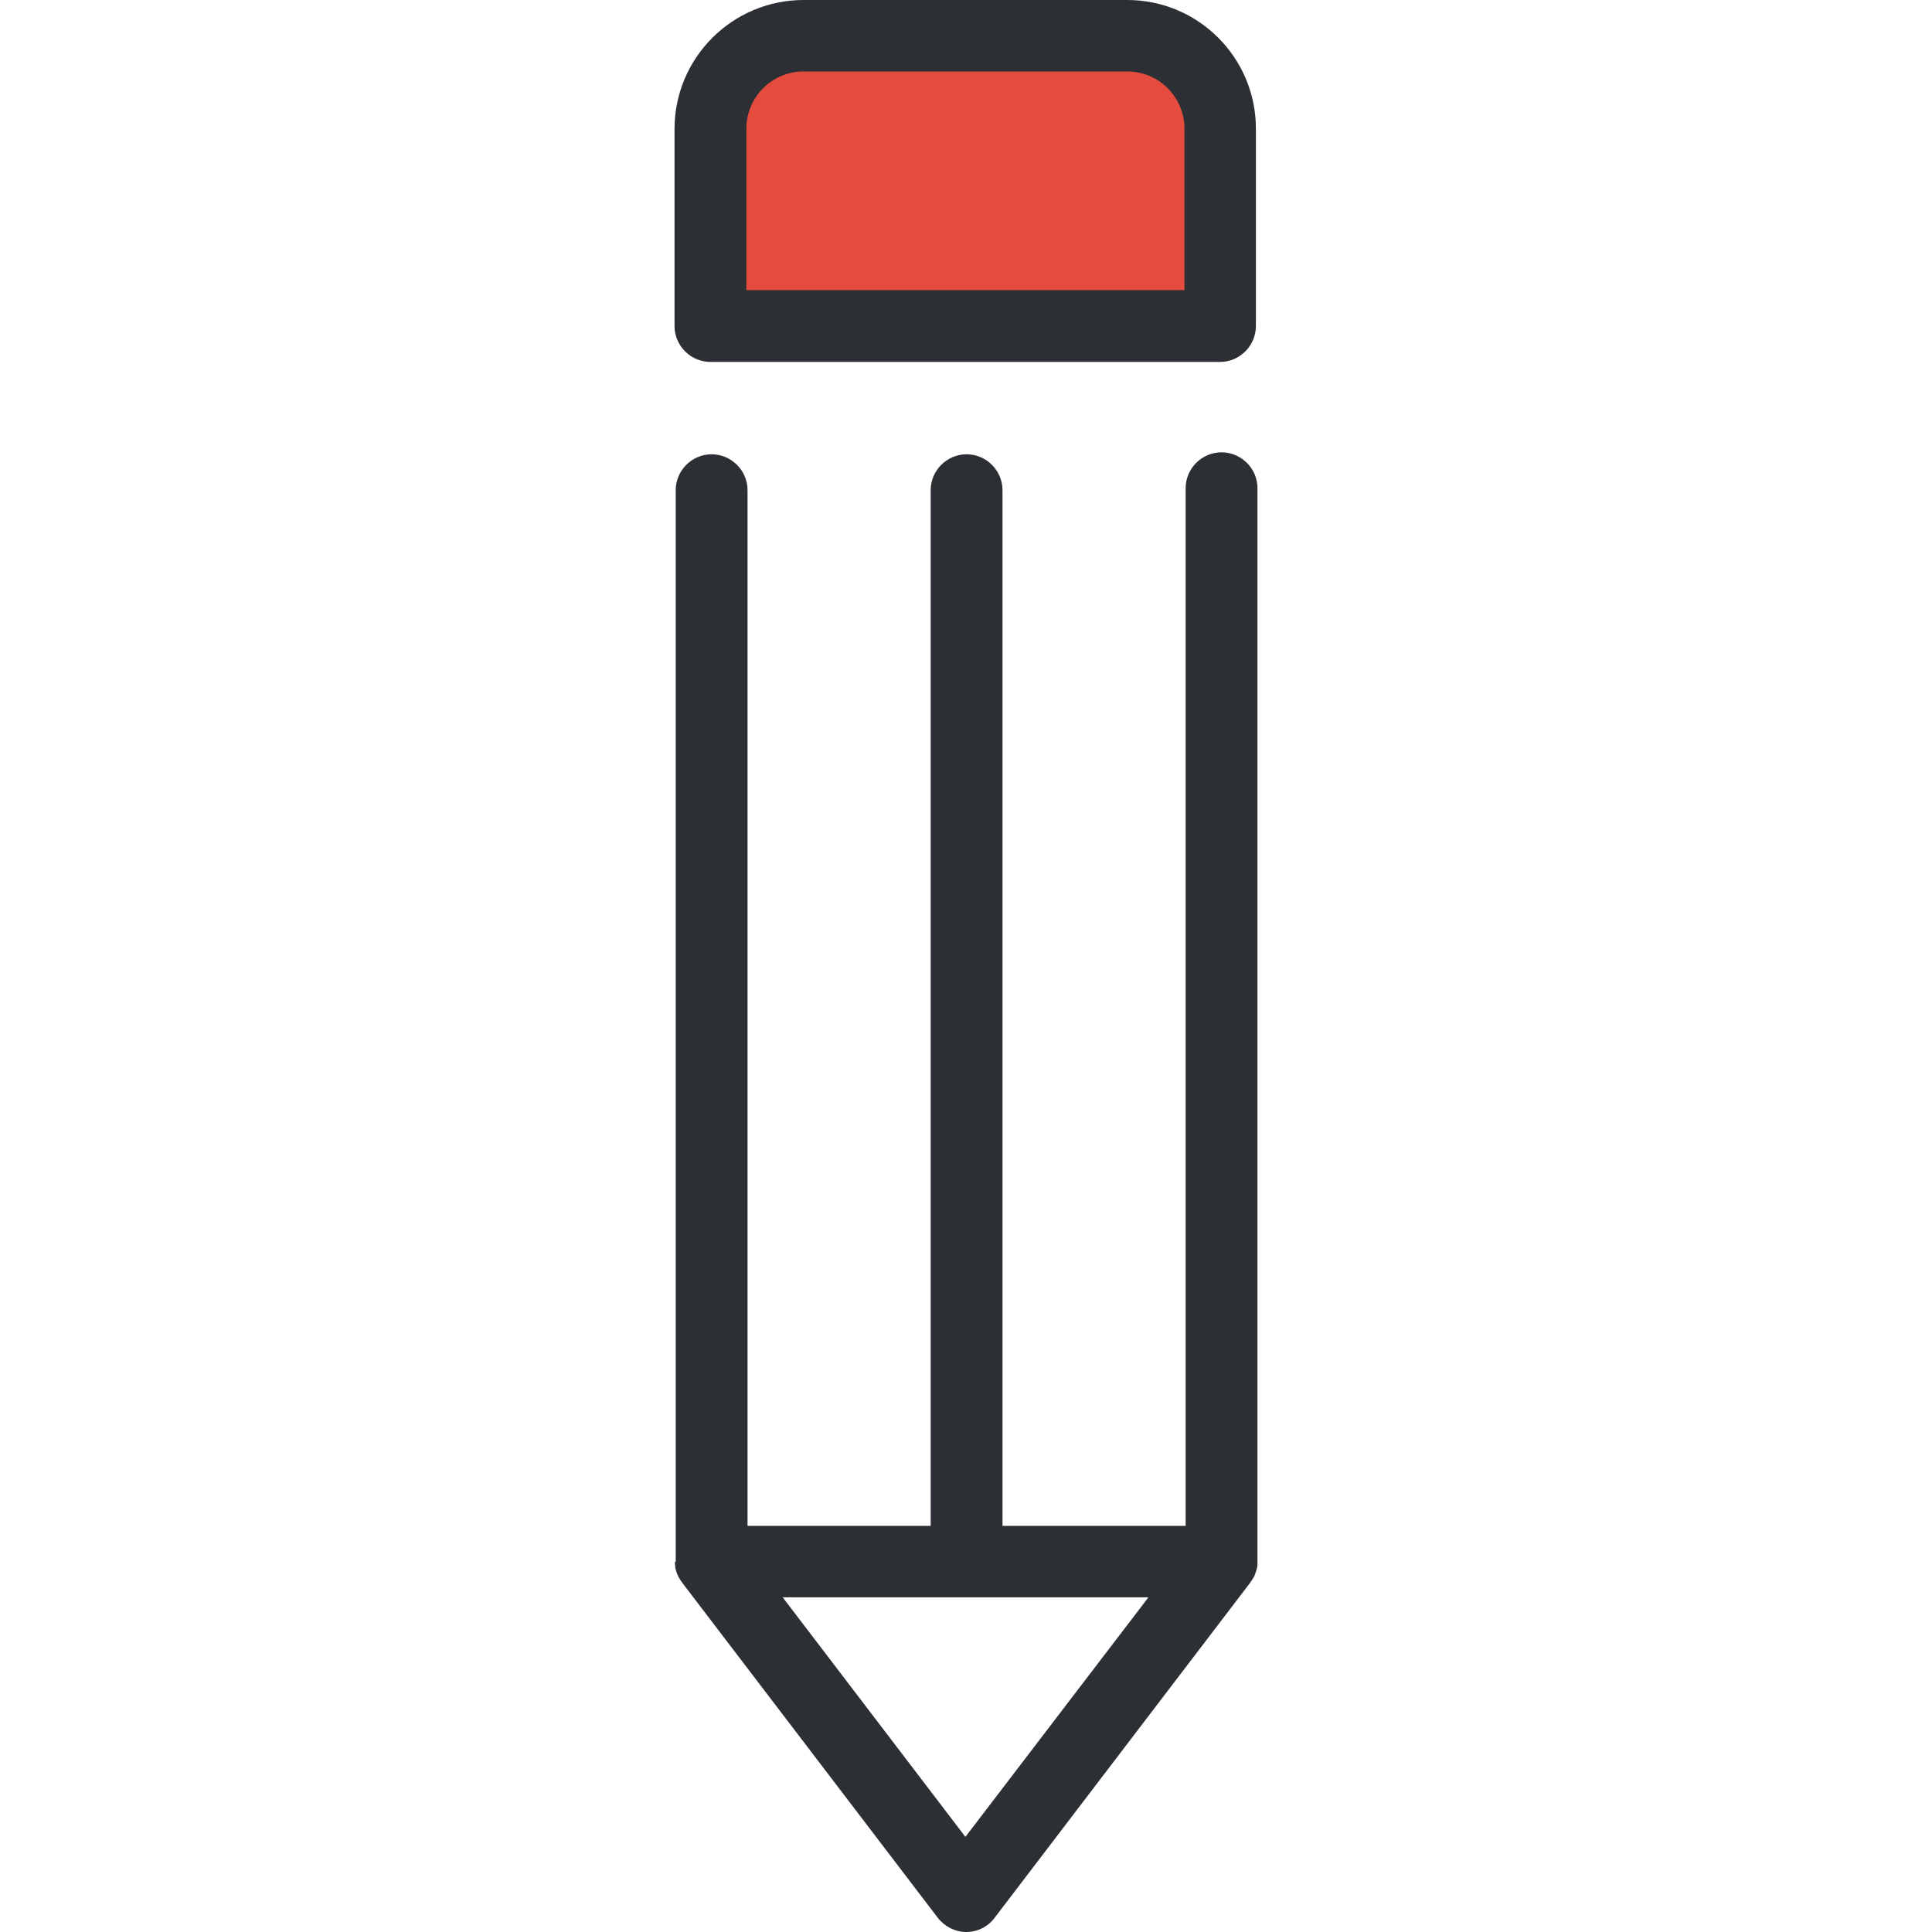
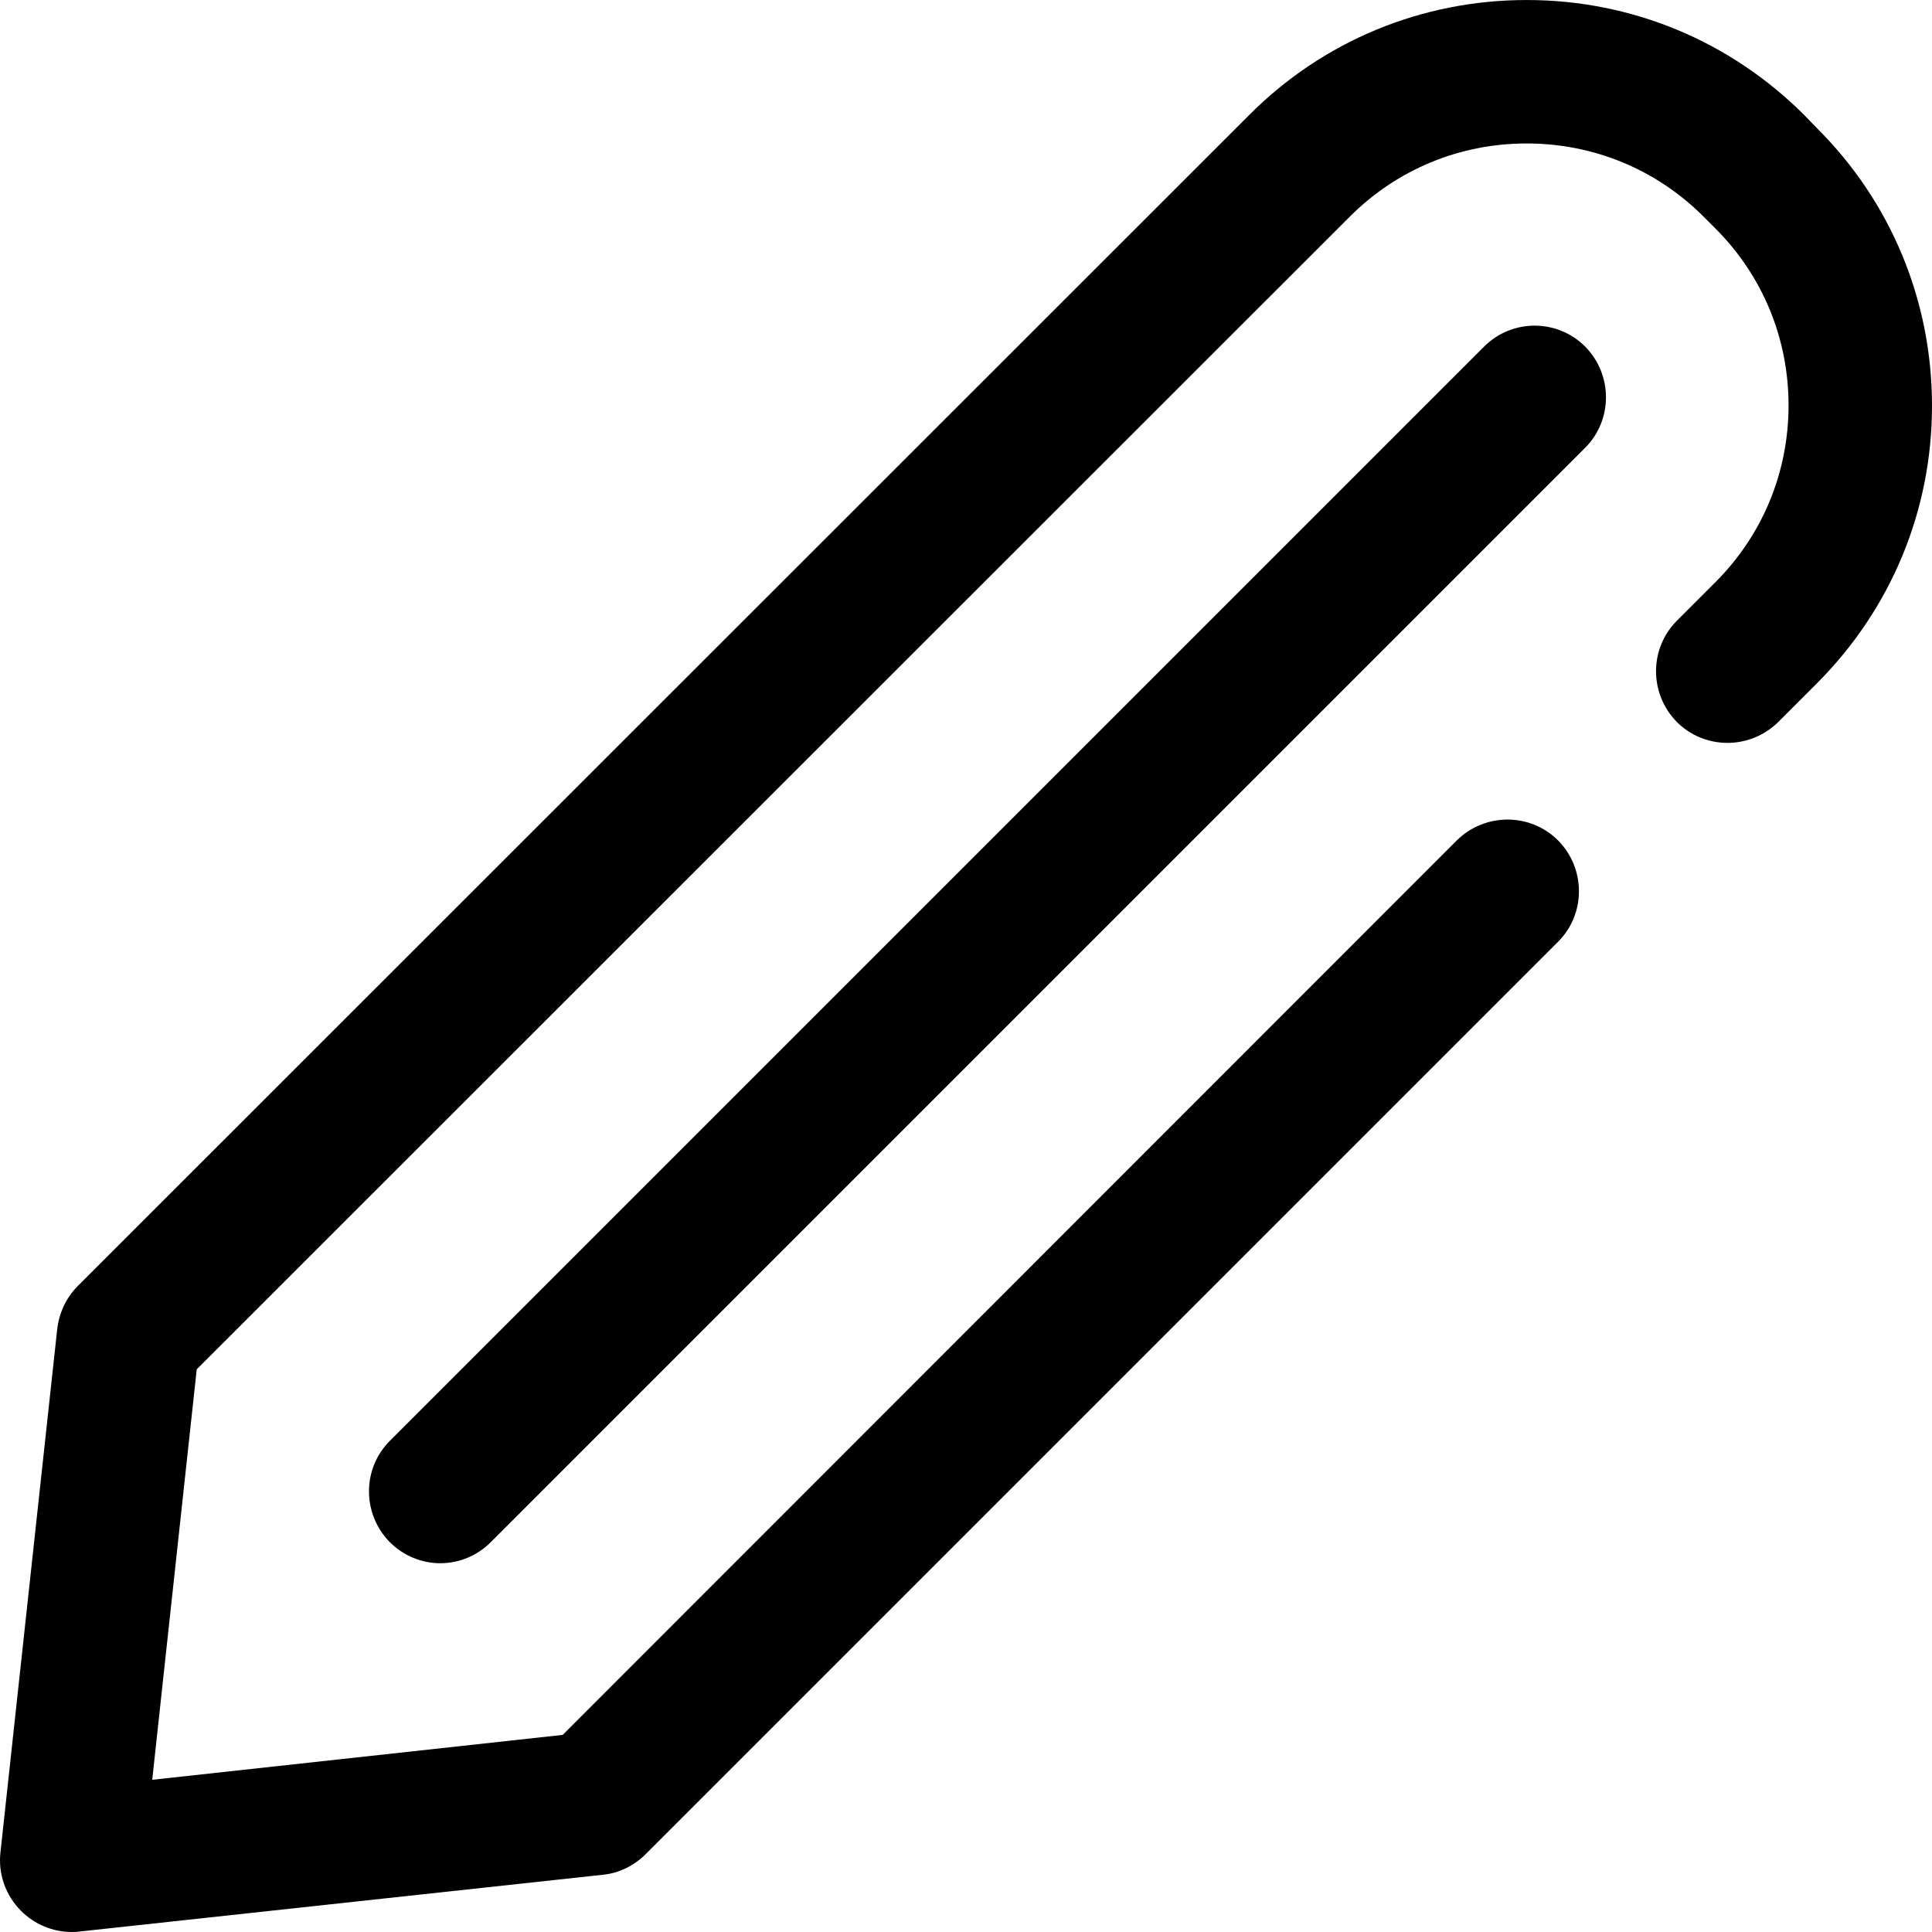
- <svg xmlns="http://www.w3.org/2000/svg" version="1.1" id="Layer_1" x="0px" y="0px" viewBox="0 0 489.5 489.5" style="enable-background:new 0 0 489.5 489.5;" xml:space="preserve">
+ <svg xmlns="http://www.w3.org/2000/svg" version="1.1" id="Layer_1" x="0px" y="0px" viewBox="0 0 486.209 486.209" style="enable-background:new 0 0 486.209 486.209;" xml:space="preserve">
  <g>
    <g>
-       <path id="XMLID_506_" style="fill:#E64C3D;" d="M297.4,9H191.8c-6.5,0-11.7,5.2-11.7,11.7v61.8h129.1V20.7    C309.2,14.3,303.9,9,297.4,9z" />
-       <path style="fill:#2C2F33;" d="M171,395.7c0,0.1,0,0.2,0,0.2c0,0.4,0.1,0.9,0.1,1.3c0,0.1,0,0.2,0.1,0.4c0.1,0.5,0.3,1,0.5,1.5    c0.1,0.1,0.1,0.2,0.2,0.4c0.2,0.4,0.4,0.7,0.6,1c0.1,0.1,0.2,0.3,0.3,0.4s0.1,0.2,0.2,0.3l64.6,84.7c1.7,2.2,4.4,3.6,7.2,3.6    c2.8,0,5.5-1.3,7.2-3.6l64.6-84.7c0.1-0.1,0.1-0.2,0.2-0.3c0.1-0.1,0.2-0.3,0.3-0.4c0.2-0.3,0.4-0.7,0.6-1    c0.1-0.1,0.1-0.2,0.2-0.4c0.2-0.5,0.3-1,0.5-1.5c0-0.1,0-0.2,0.1-0.4c0.1-0.4,0.1-0.9,0.1-1.3c0-0.1,0-0.2,0-0.2v-272    c0-5-4.1-9.1-9.1-9.1s-9.1,4.1-9.1,9.1v262.9H254V124.2c0-5-4.1-9.1-9.1-9.1s-9.1,4.1-9.1,9.1v262.4h-46.4V124.2    c0-5-4.1-9.1-9.1-9.1s-9.1,4.1-9.1,9.1v271.5H171z M290.9,404.8l-46.3,60.6l-46.3-60.7h92.6V404.8z" />
-       <path style="fill:#2C2F33;" d="M285.6,0h-82c-18,0-32.7,14.6-32.7,32.7v49.9c0,5,4.1,9.1,9.1,9.1h129.1c5,0,9.1-4.1,9.1-9.1v-50    C318.2,14.6,303.6,0,285.6,0z M300.1,73.5h-111V32.6c0-8,6.5-14.5,14.5-14.5h82c8,0,14.5,6.5,14.5,14.5V73.5z" />
+       <path d="M398.909,87.204c-7-7-18.4-7-25.4,0l-275.4,275.4c-7,7-7,18.4,0,25.5c3.5,3.5,8.1,5.3,12.7,5.3c4.6,0,9.2-1.8,12.7-5.3    l275.4-275.4C405.909,105.704,405.909,94.304,398.909,87.204z" />
+     </g>
+   </g>
+   <g>
+     <g>
+       <path d="M457.209,32.204l-3.1-3.2c-18.7-18.7-43.5-29-69.9-29c-26.4,0-51.3,10.3-69.9,29l-294.7,294.6c-2.9,2.9-4.7,6.7-5.2,10.8    l-14.3,131.8c-0.6,5.4,1.3,10.8,5.2,14.7c3.4,3.4,8,5.3,12.7,5.3c0.6,0,1.3,0,1.9-0.1l131.8-14.3c4.1-0.4,7.9-2.3,10.8-5.2    l229.6-229.6c7-7,7-18.4,0-25.5c-7-7-18.4-7-25.5,0l-225,225.1l-103.3,11.3l11.2-103.3l290.2-290.1c11.9-11.9,27.7-18.4,44.5-18.4    s32.6,6.5,44.5,18.4l3,3c11.9,11.9,18.4,27.7,18.4,44.5c0,16.8-6.5,32.6-18.4,44.5l-9.7,9.7c-7,7-7,18.4,0,25.5c7,7,18.4,7,25.5,0    l9.7-9.7c18.7-18.7,29-43.5,29-69.9S475.909,50.804,457.209,32.204z" />
    </g>
  </g>
  <g>
</g>
  <g>
</g>
  <g>
</g>
  <g>
</g>
  <g>
</g>
  <g>
</g>
  <g>
</g>
  <g>
</g>
  <g>
</g>
  <g>
</g>
  <g>
</g>
  <g>
</g>
  <g>
</g>
  <g>
</g>
  <g>
</g>
</svg>
